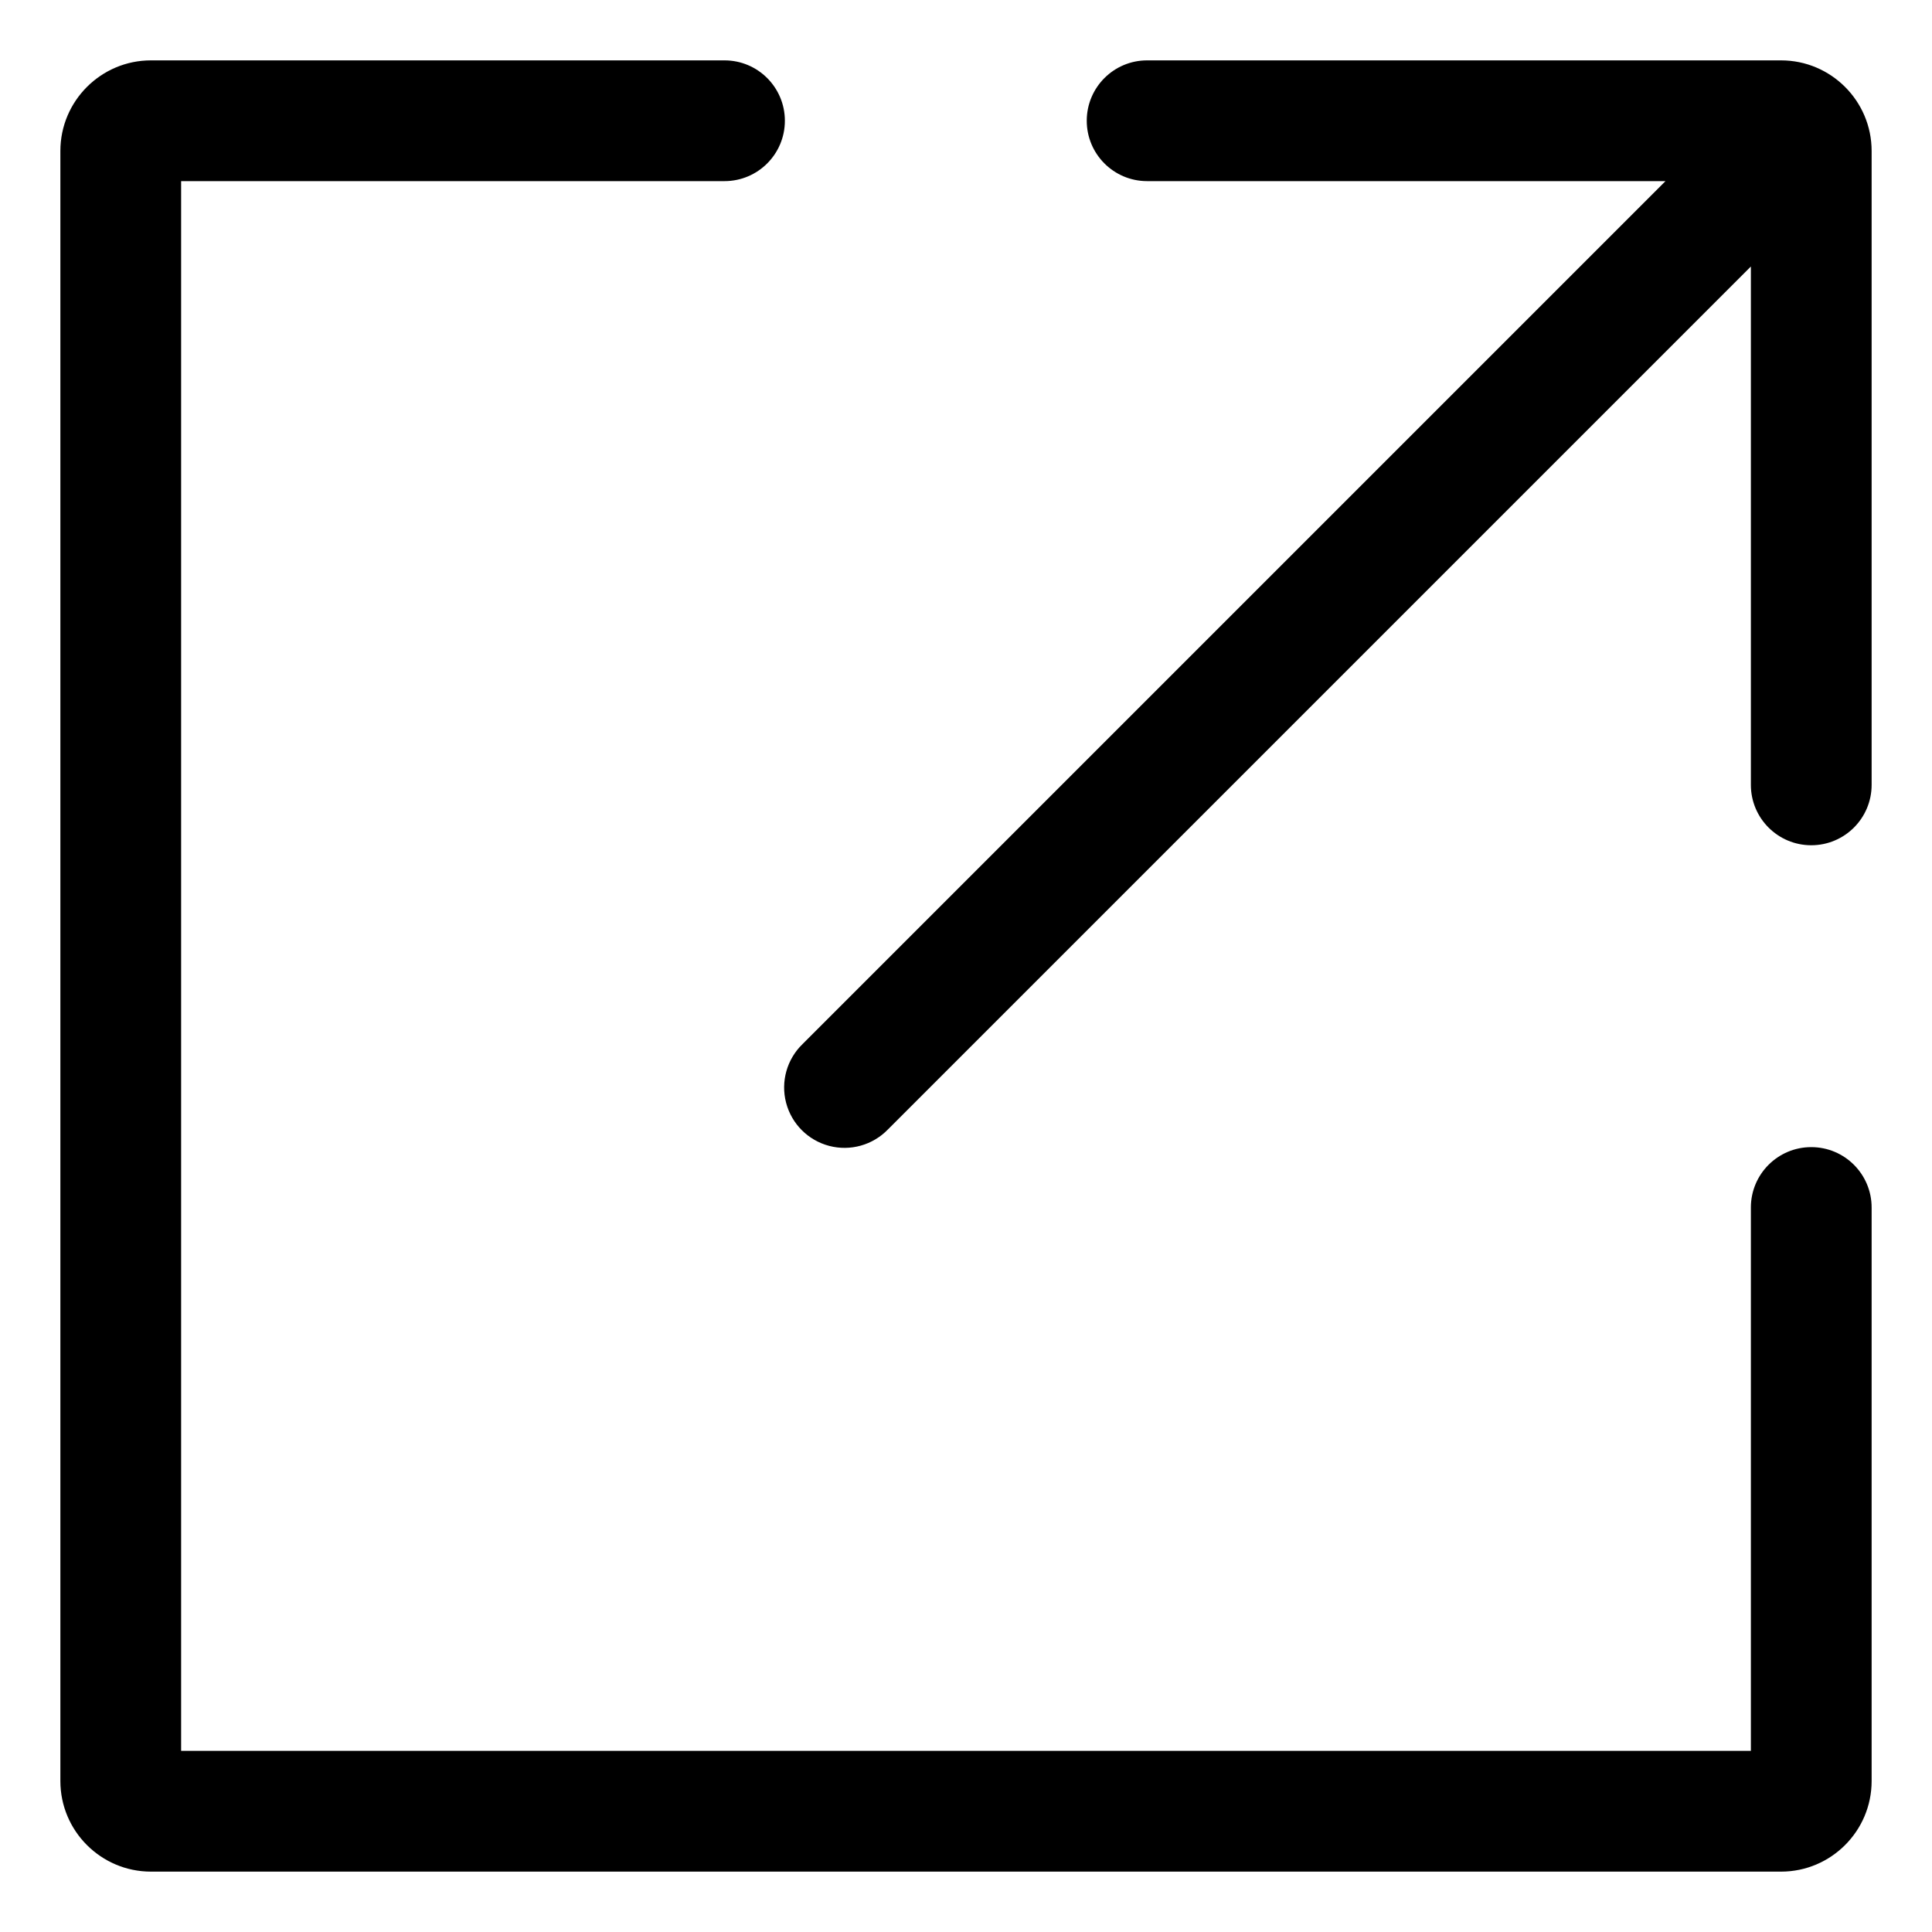
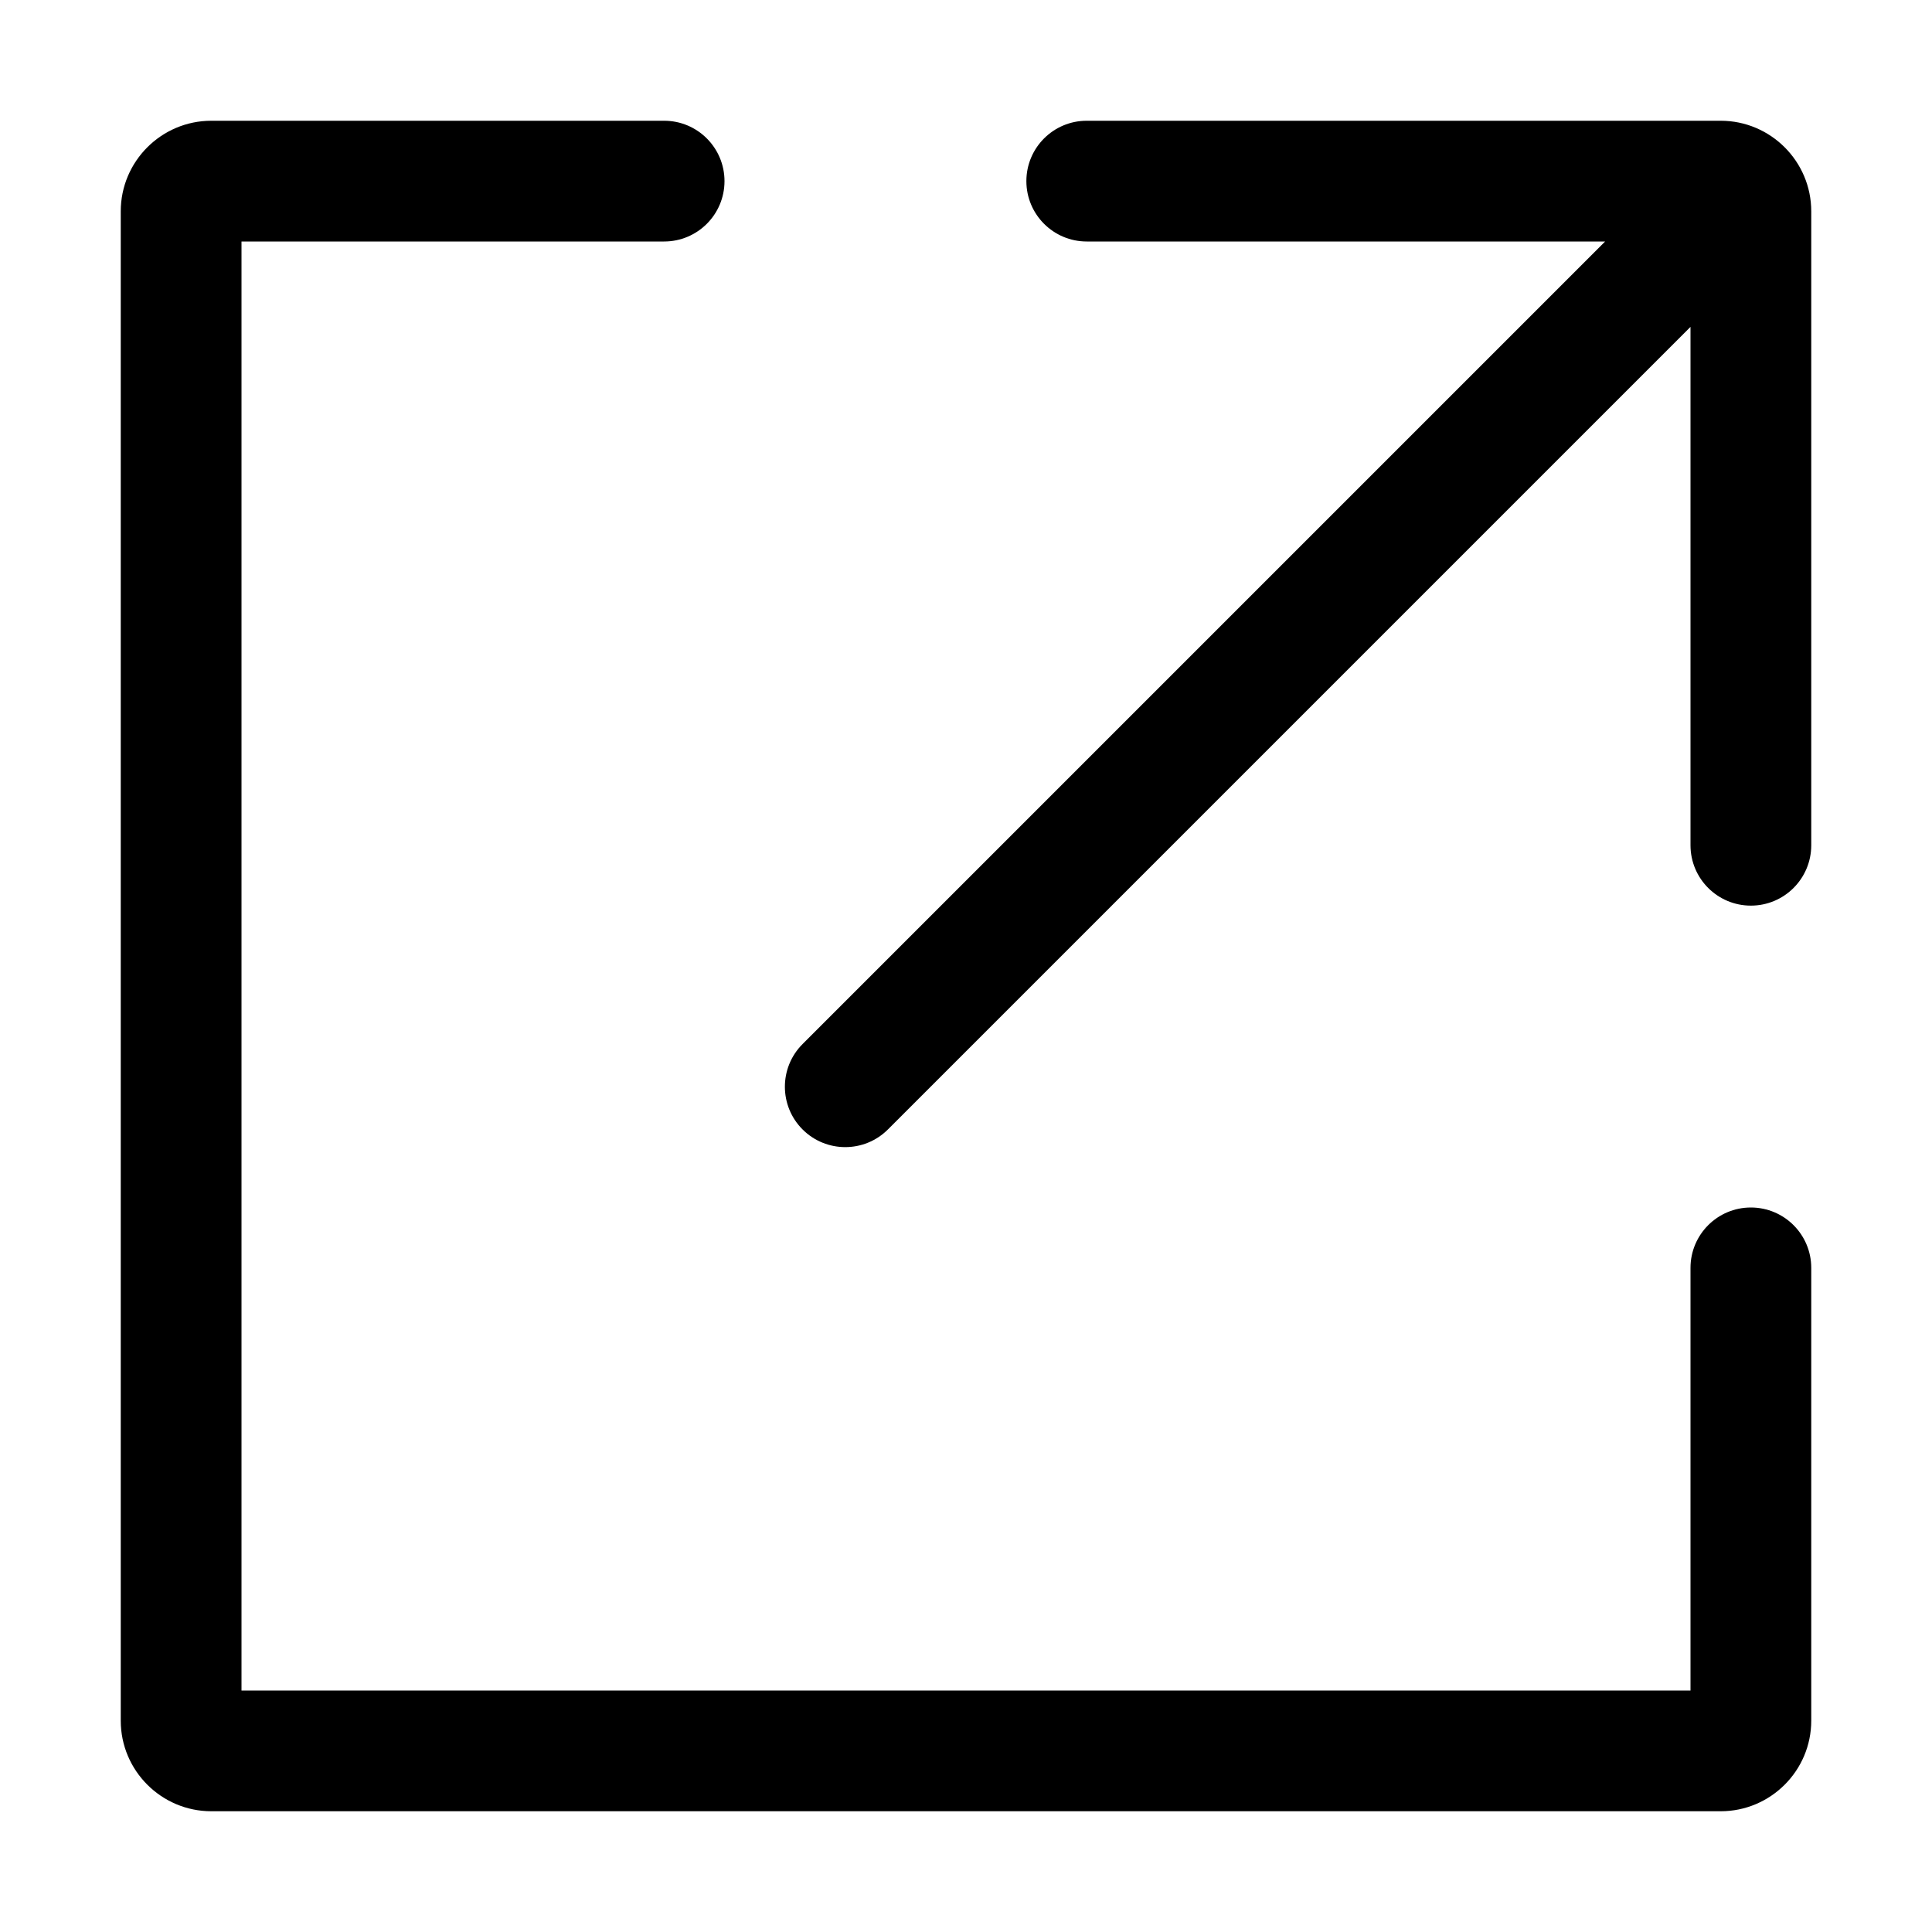
<svg xmlns="http://www.w3.org/2000/svg" viewBox="0 0 32 32">
-   <path d="M29.5 1H19a1 1 0 0 0 0 2h8.586L13.293 17.293a1 1 0 1 0 1.414 1.414L29 4.414V13a1 1 0 0 0 2 0V2.5c0-.827-.673-1.5-1.5-1.5Z" />
-   <path d="M30 19a1 1 0 0 0-1 1v9H3V3h9a1 1 0 0 0 0-2H2.5C1.673 1 1 1.673 1 2.5v27c0 .827.673 1.5 1.5 1.5h27c.827 0 1.5-.673 1.5-1.5V20a1 1 0 0 0-1-1Z" />
+   <path d="M30 21v7.5c0 .827-.673 1.5-1.5 1.5h-25c-.827 0-1.5-.673-1.5-1.5v-25C2 2.673 2.673 2 3.5 2H11a1 1 0 1 1 0 2H4v24h24v-7a1 1 0 1 1 2 0ZM28.5 2H18a1 1 0 1 0 0 2h8.586L13.293 17.293a.999.999 0 1 0 1.414 1.414L28 5.414V14a1 1 0 1 0 2 0V3.5c0-.827-.673-1.5-1.5-1.5Z" />
</svg>
